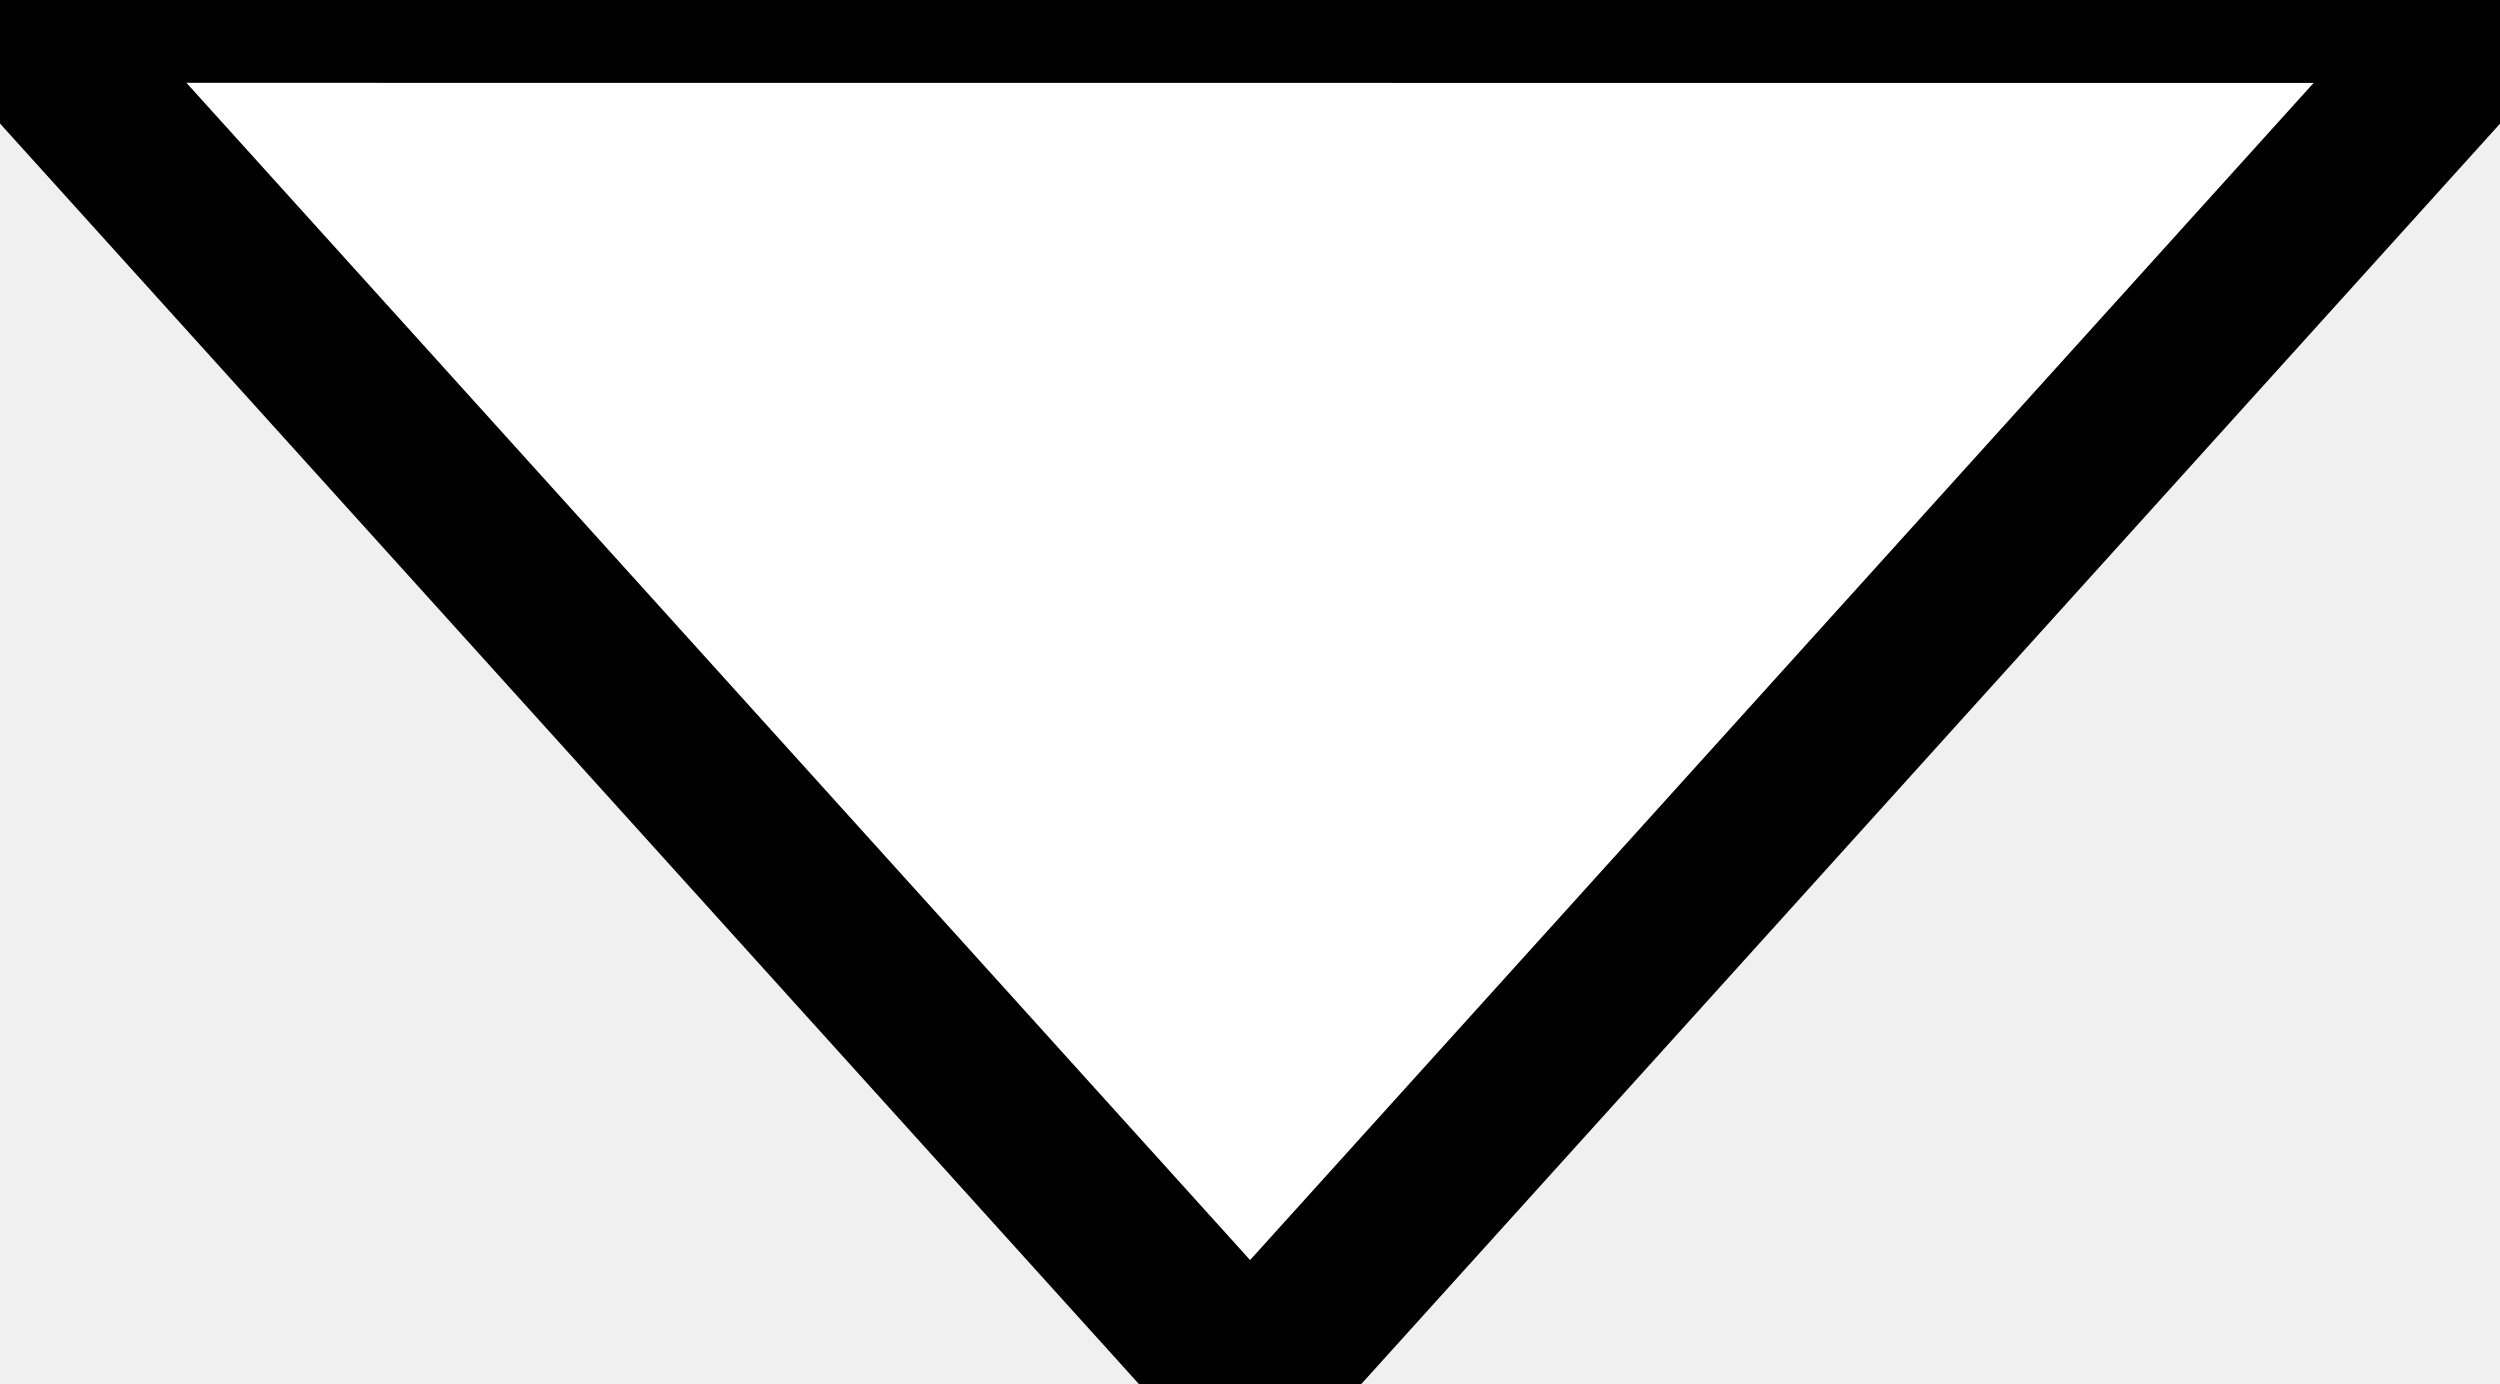
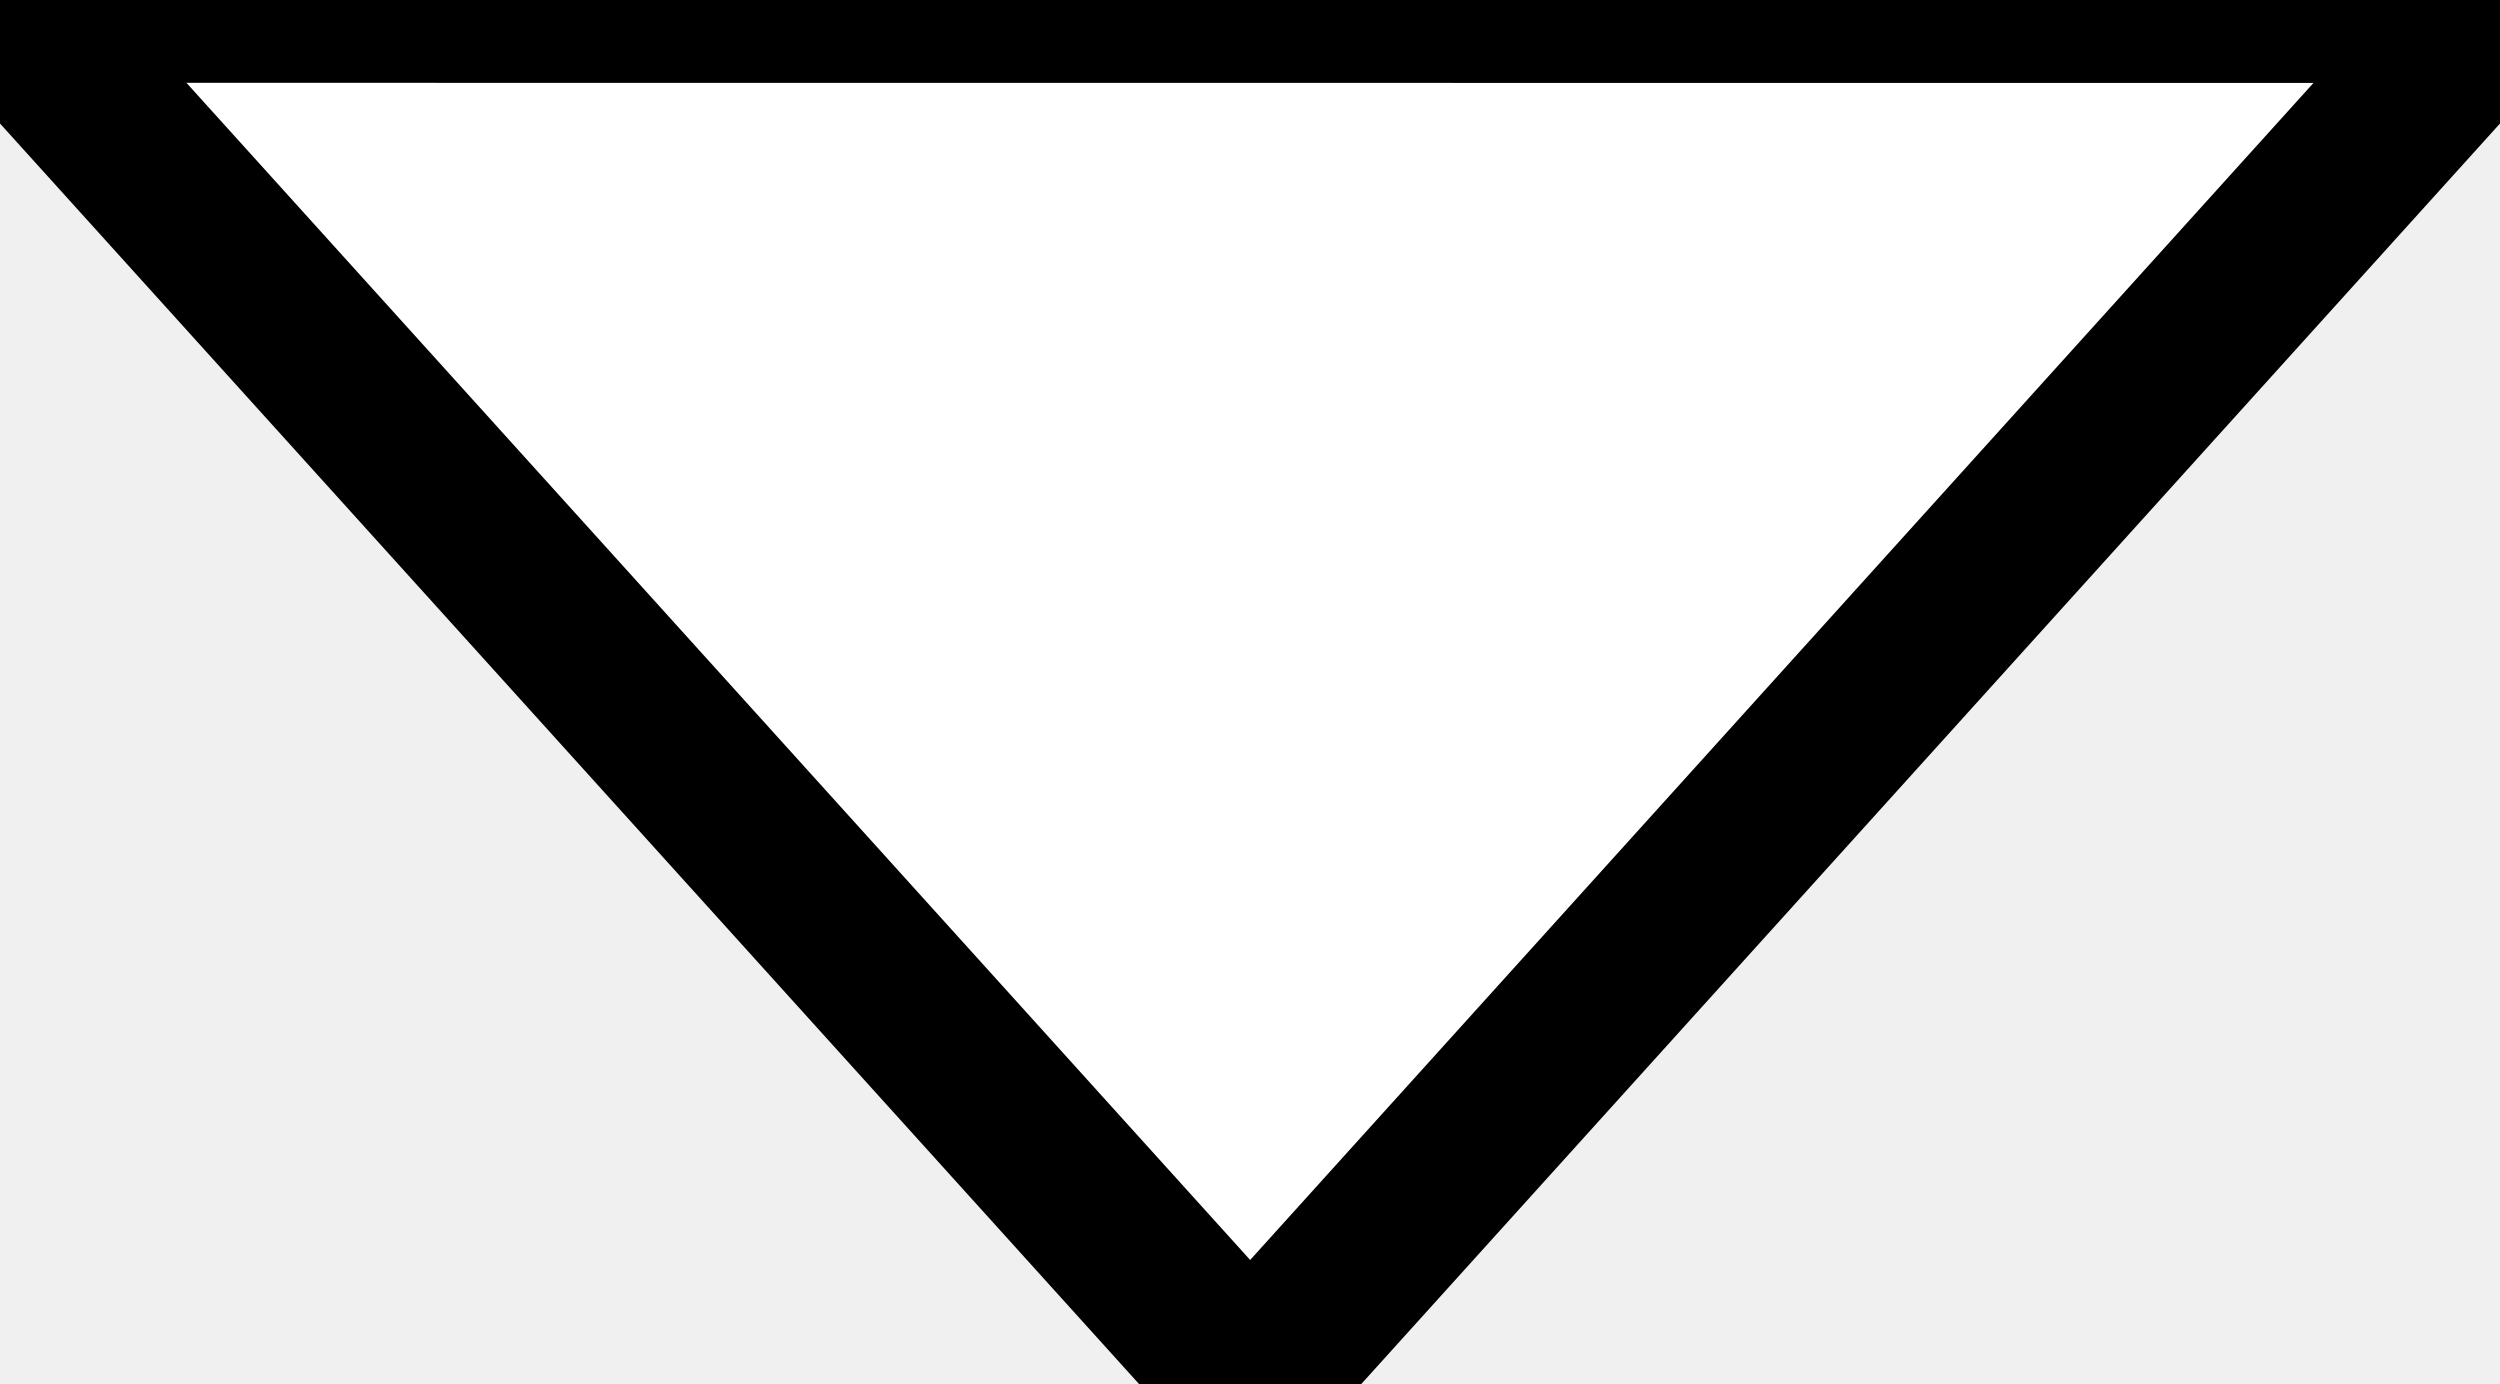
- <svg xmlns="http://www.w3.org/2000/svg" version="1.1" id="Capa_1" x="0px" y="0px" width="15.095px" height="8.354px" viewBox="-3.37 3.371 15.095 8.354" enable-background="new -3.37 3.371 15.095 8.354" xml:space="preserve">
-   <polygon fill="#FFFFFF" stroke="#000000" stroke-miterlimit="10" points="11.725,3.372 -3.37,3.371 4.178,11.725 " />
+ <svg xmlns="http://www.w3.org/2000/svg" version="1.1" id="Capa_1" x="0px" y="0px" width="15.096px" height="8.354px" viewBox="0 0 15.096 8.354" enable-background="new 0 0 15.096 8.354" xml:space="preserve">
+   <polygon fill="#FFFFFF" stroke="#000000" stroke-miterlimit="10" points="15.095,0.001 0,0 7.549,8.354 " />
</svg>
